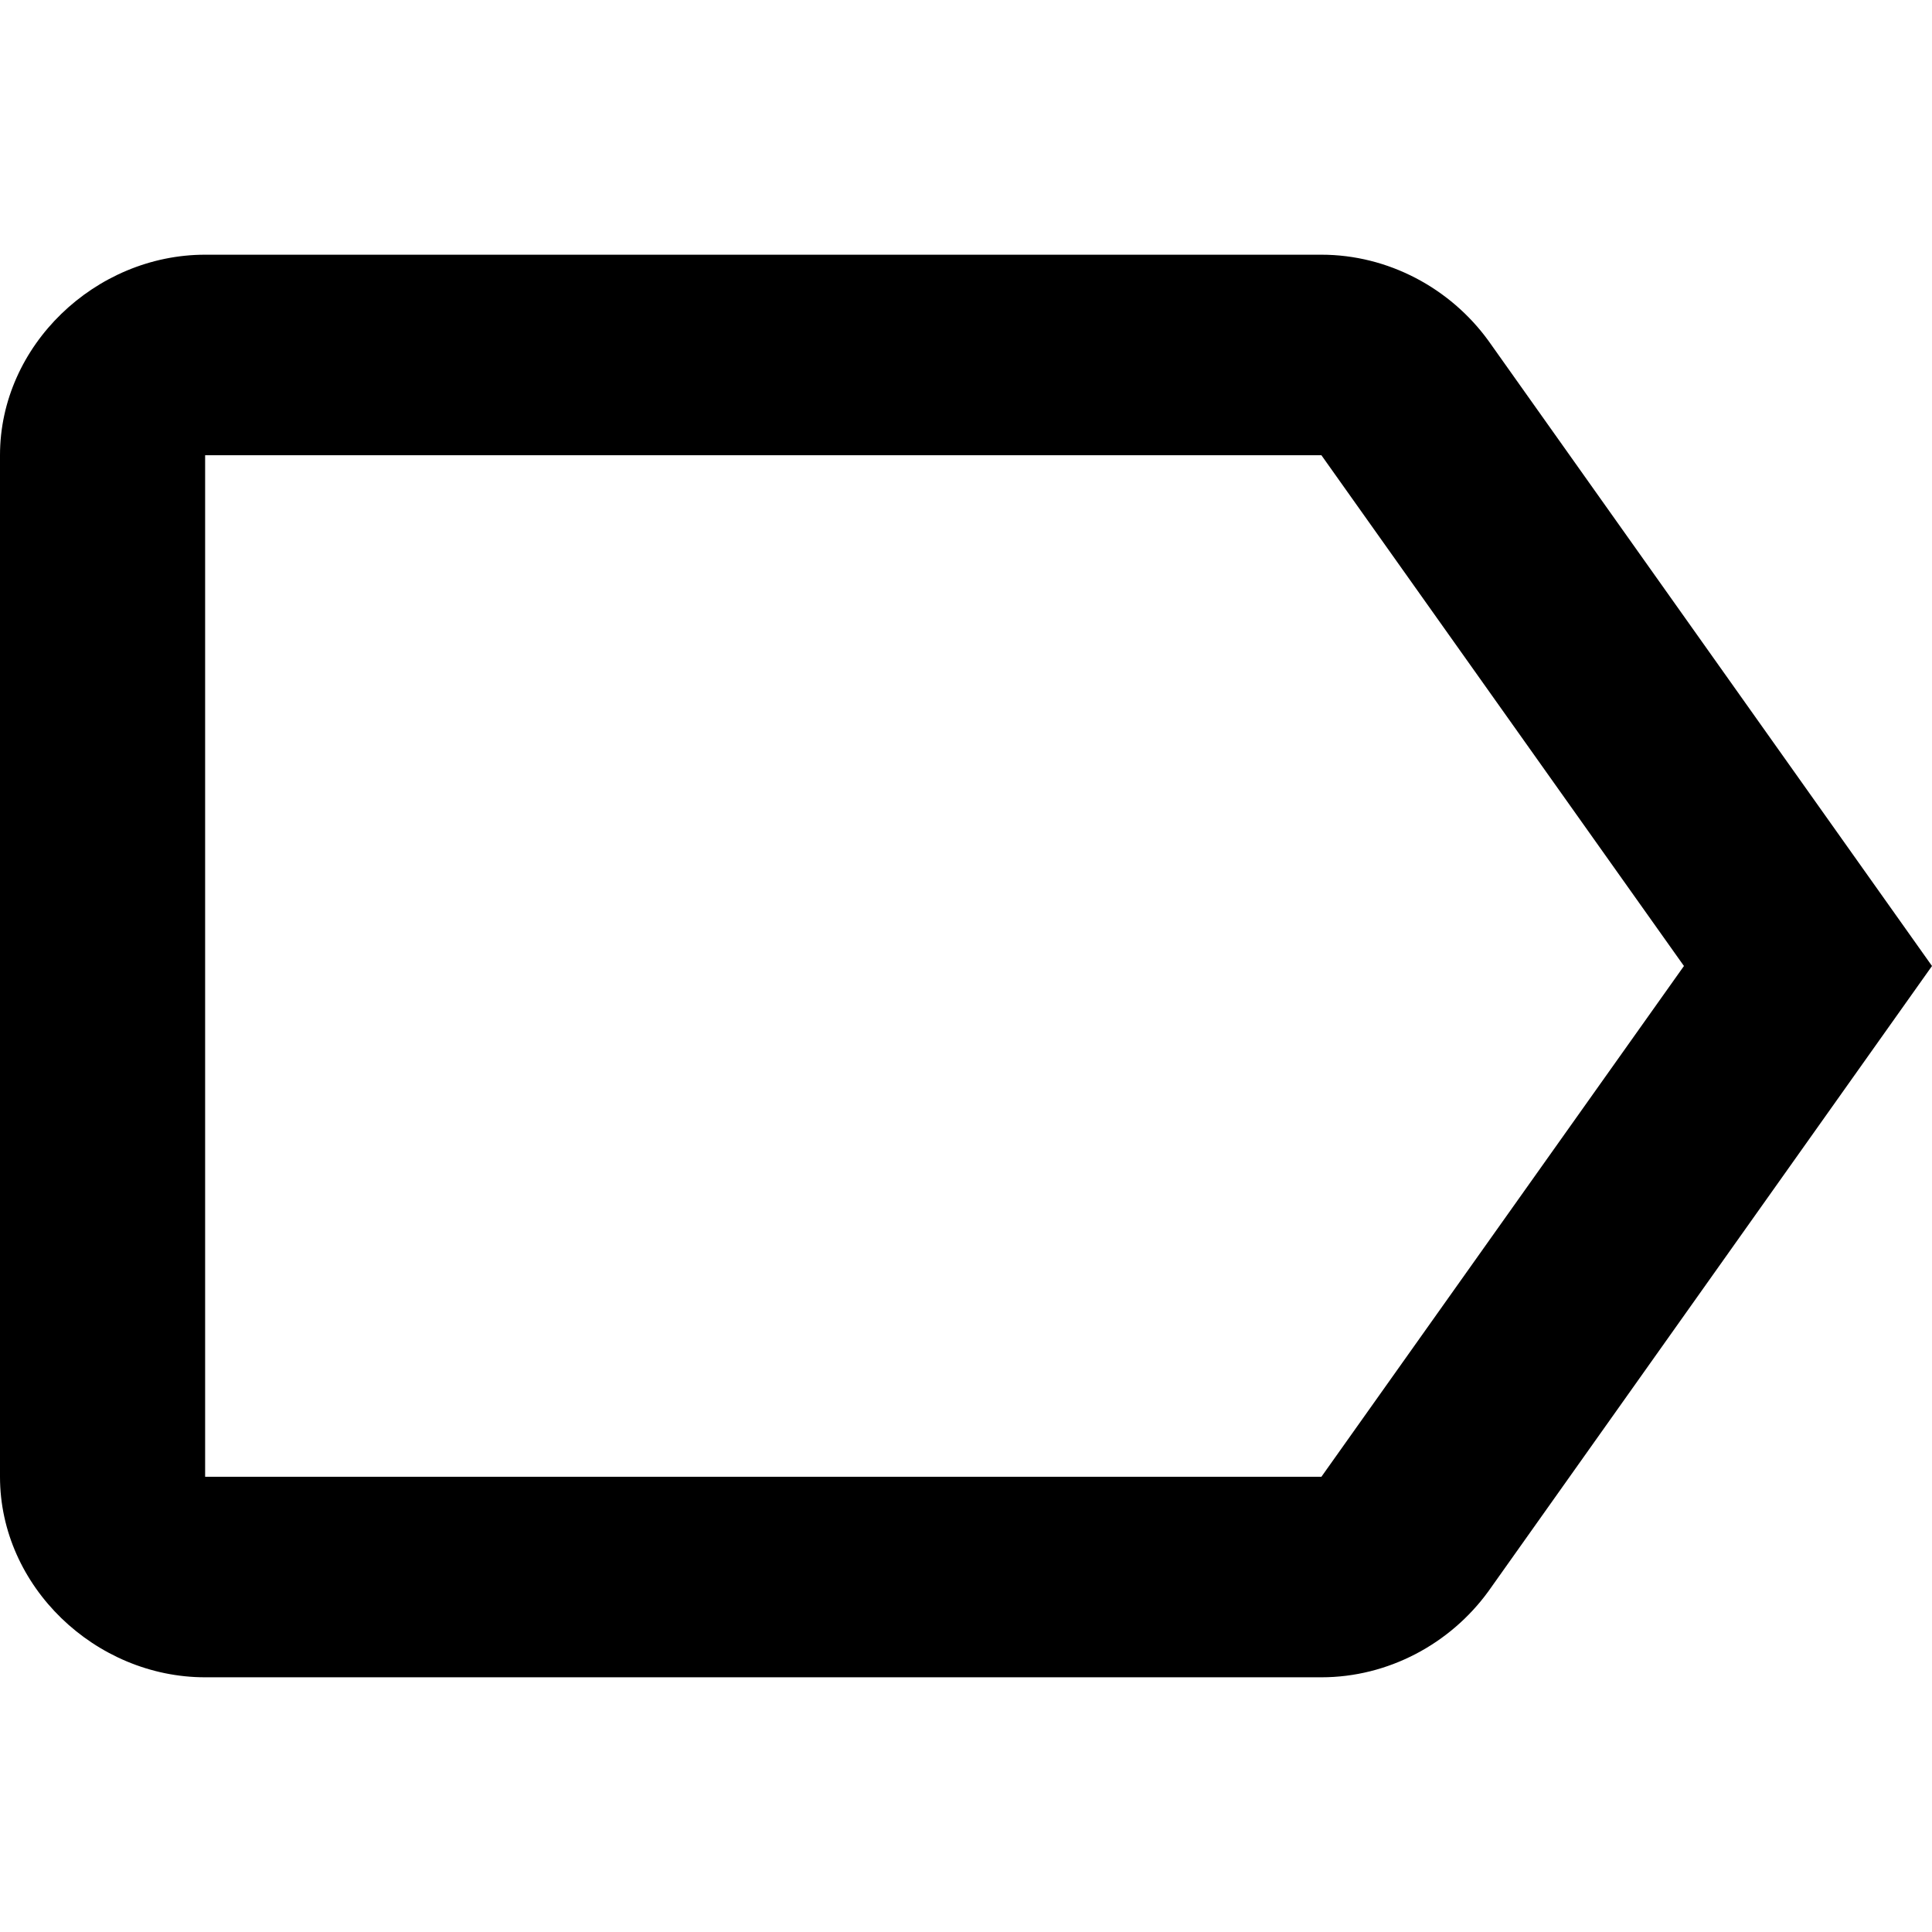
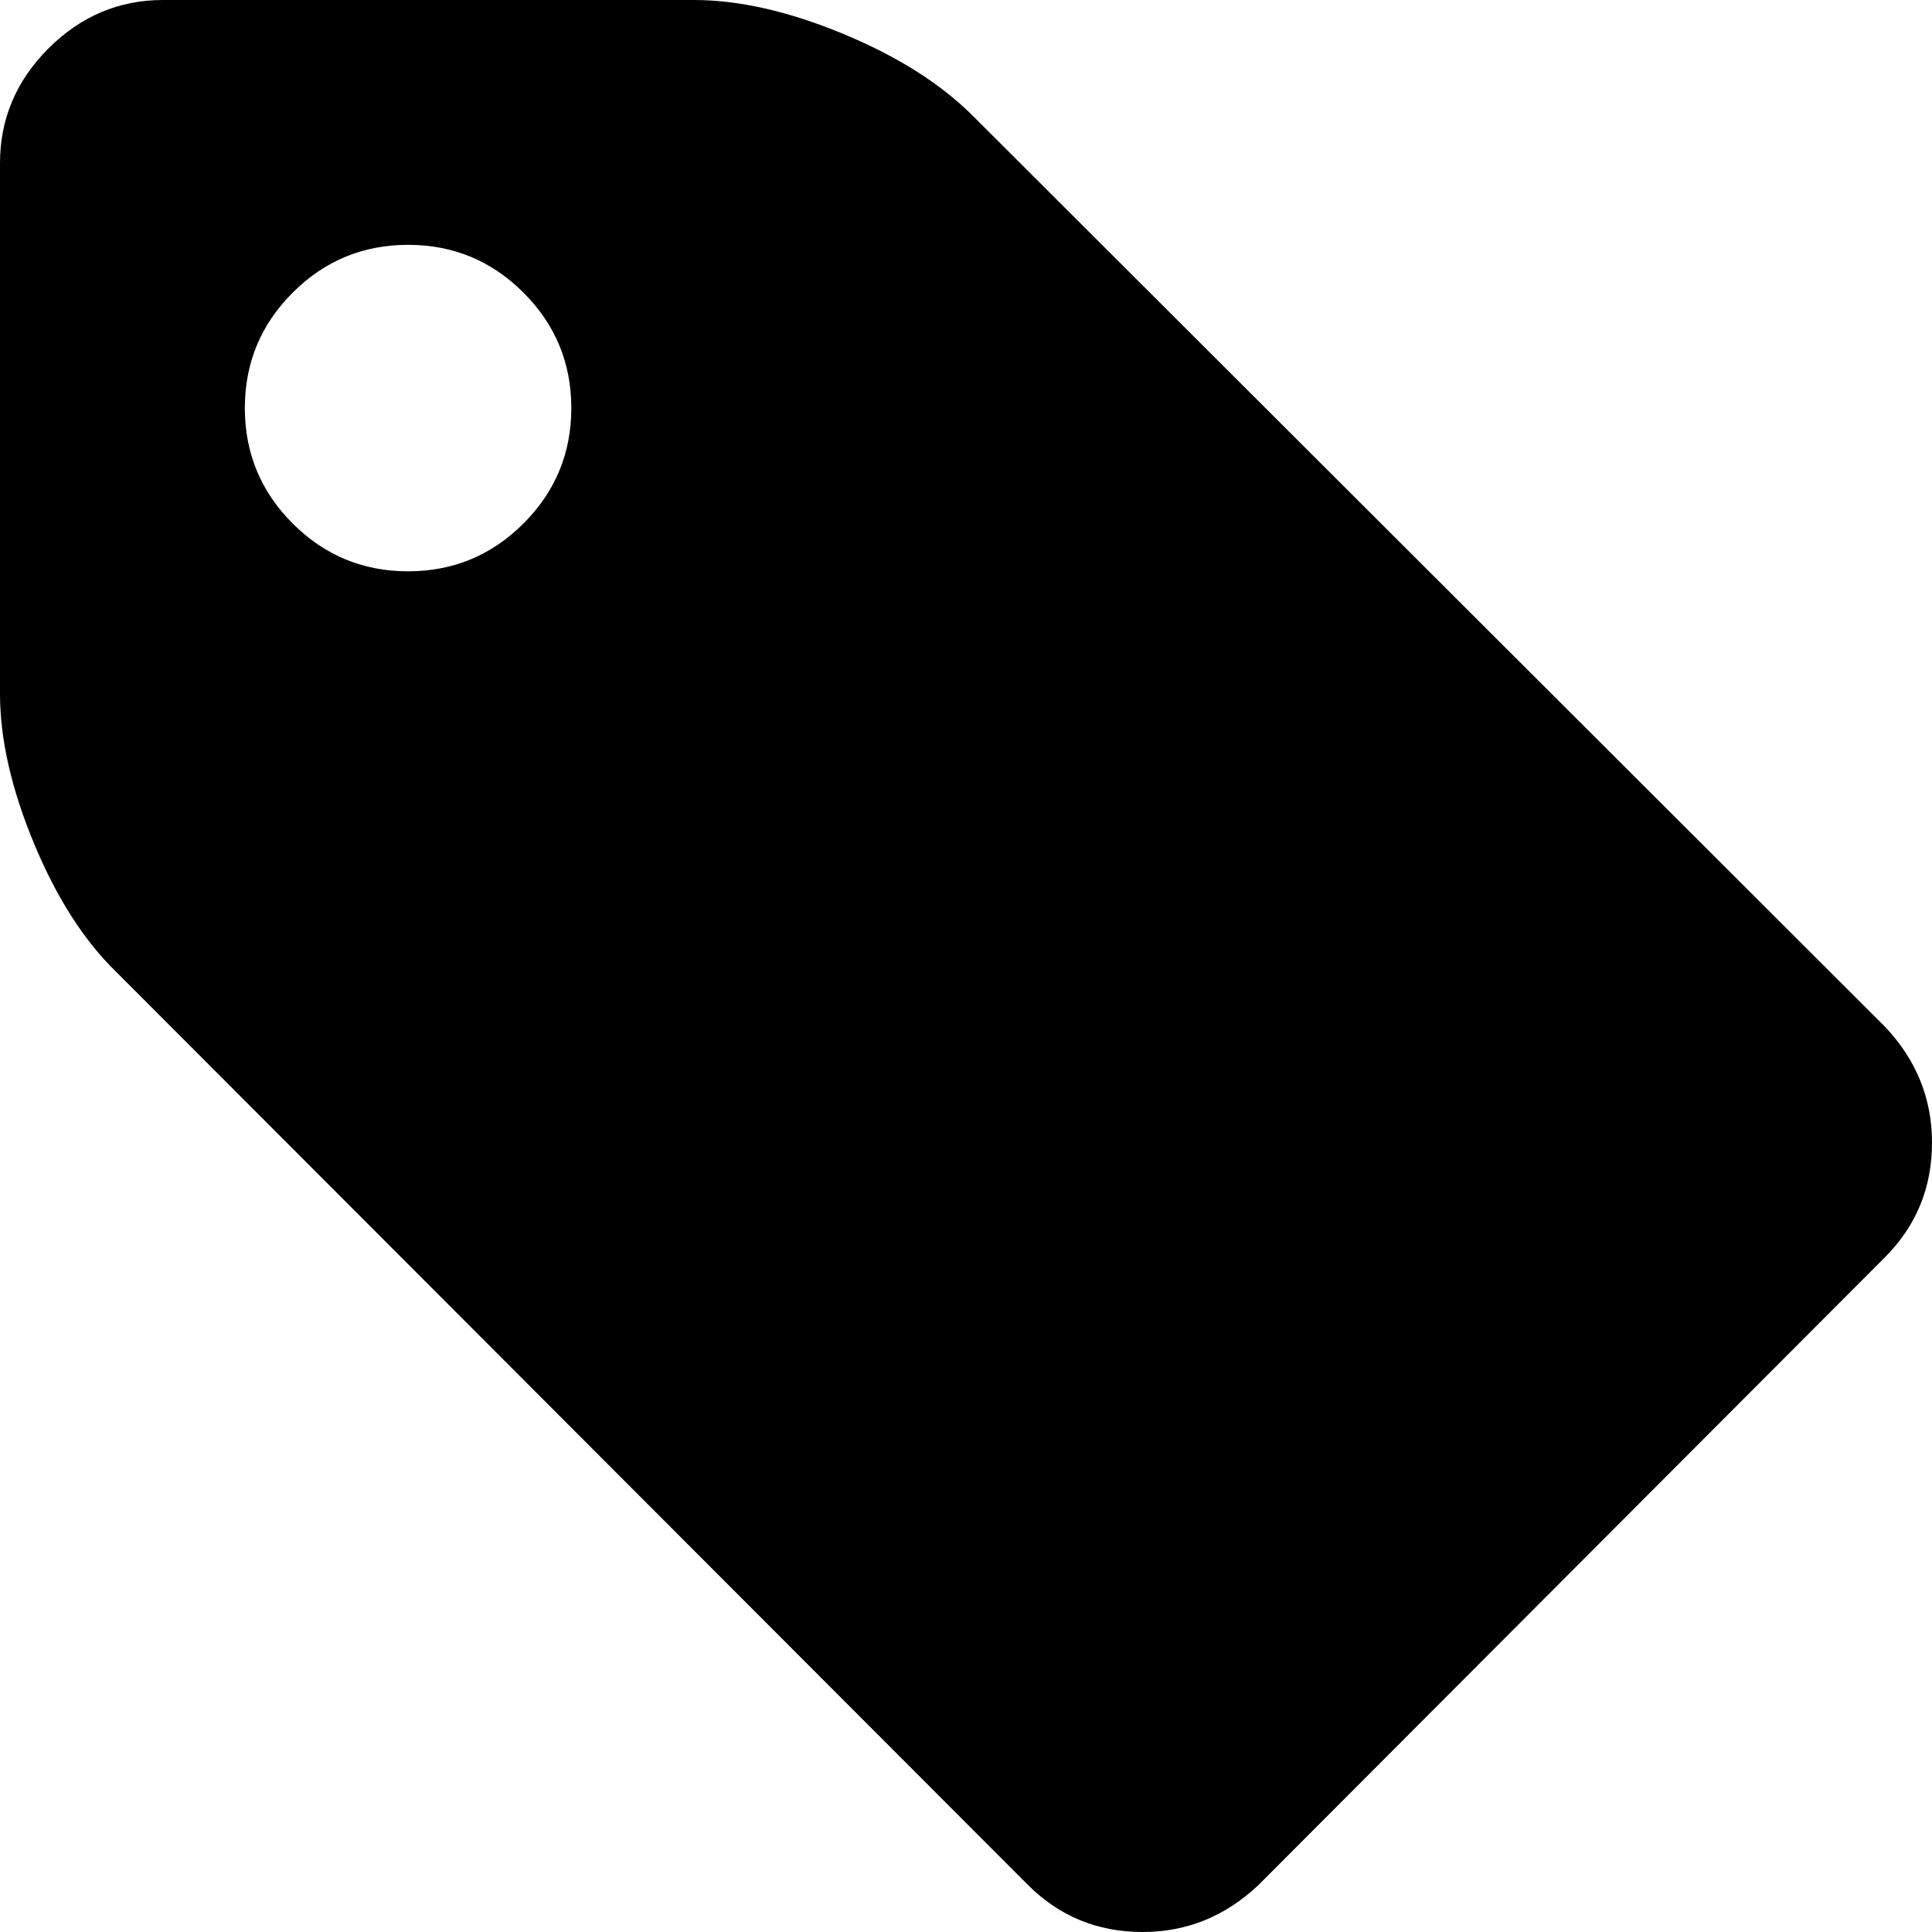
<svg xmlns="http://www.w3.org/2000/svg" width="1024" height="1024" viewBox="0 0 1024 1024" id="svg3353" version="1.1">
  <defs id="defs3355" />
  <g id="layer1" transform="translate(0,-28.36216)">
-     <g transform="matrix(2.528395,0,0,-2.530201,-161.8173,1188.094)" id="g4">
-       <path style="fill:currentColor" d="m 341,149 76,107 -76,107 H 107 V 149 Z m 35,238 93,-131 -93,-131 c -8,-11 -21,-18 -35,-18 H 107 c -23,0 -43,19 -43,42 v 214 c 0,23 20,42 43,42 h 234 c 14,0 27,-7 35,-18 z" id="path2" />
+     <g transform="matrix(2.367411,0,0,2.36741,-0.00473482,28.35317)" id="g4">
+       <path d="M 421.985,229.833 217.847,25.981 C 210.612,18.743 200.907,12.607 188.726,7.565 176.541,2.522 165.407,0 155.318,0 H 36.547 C 26.648,0 18.083,3.619 10.85,10.848 3.617,18.081 0.002,26.646 0.002,36.545 v 118.771 c 0,10.088 2.519,21.219 7.564,33.404 5.045,12.185 11.182,21.792 18.417,28.837 L 230.118,421.98 c 7.043,7.043 15.602,10.564 25.697,10.564 9.89,0 18.558,-3.521 25.98,-10.564 L 421.981,281.51 c 7.043,-7.046 10.561,-15.604 10.561,-25.693 0,-9.898 -3.518,-18.559 -10.557,-25.984 z M 117.202,117.201 c -7.142,7.138 -15.752,10.709 -25.841,10.709 -10.085,0 -18.699,-3.571 -25.837,-10.709 -7.138,-7.139 -10.706,-15.749 -10.706,-25.837 0,-10.089 3.568,-18.702 10.706,-25.837 7.139,-7.139 15.752,-10.71 25.837,-10.71 10.089,0 18.702,3.571 25.841,10.71 7.135,7.135 10.706,15.749 10.706,25.837 0,10.088 -3.567,18.698 -10.706,25.837 z" id="path2" />
    </g>
  </g>
</svg>
